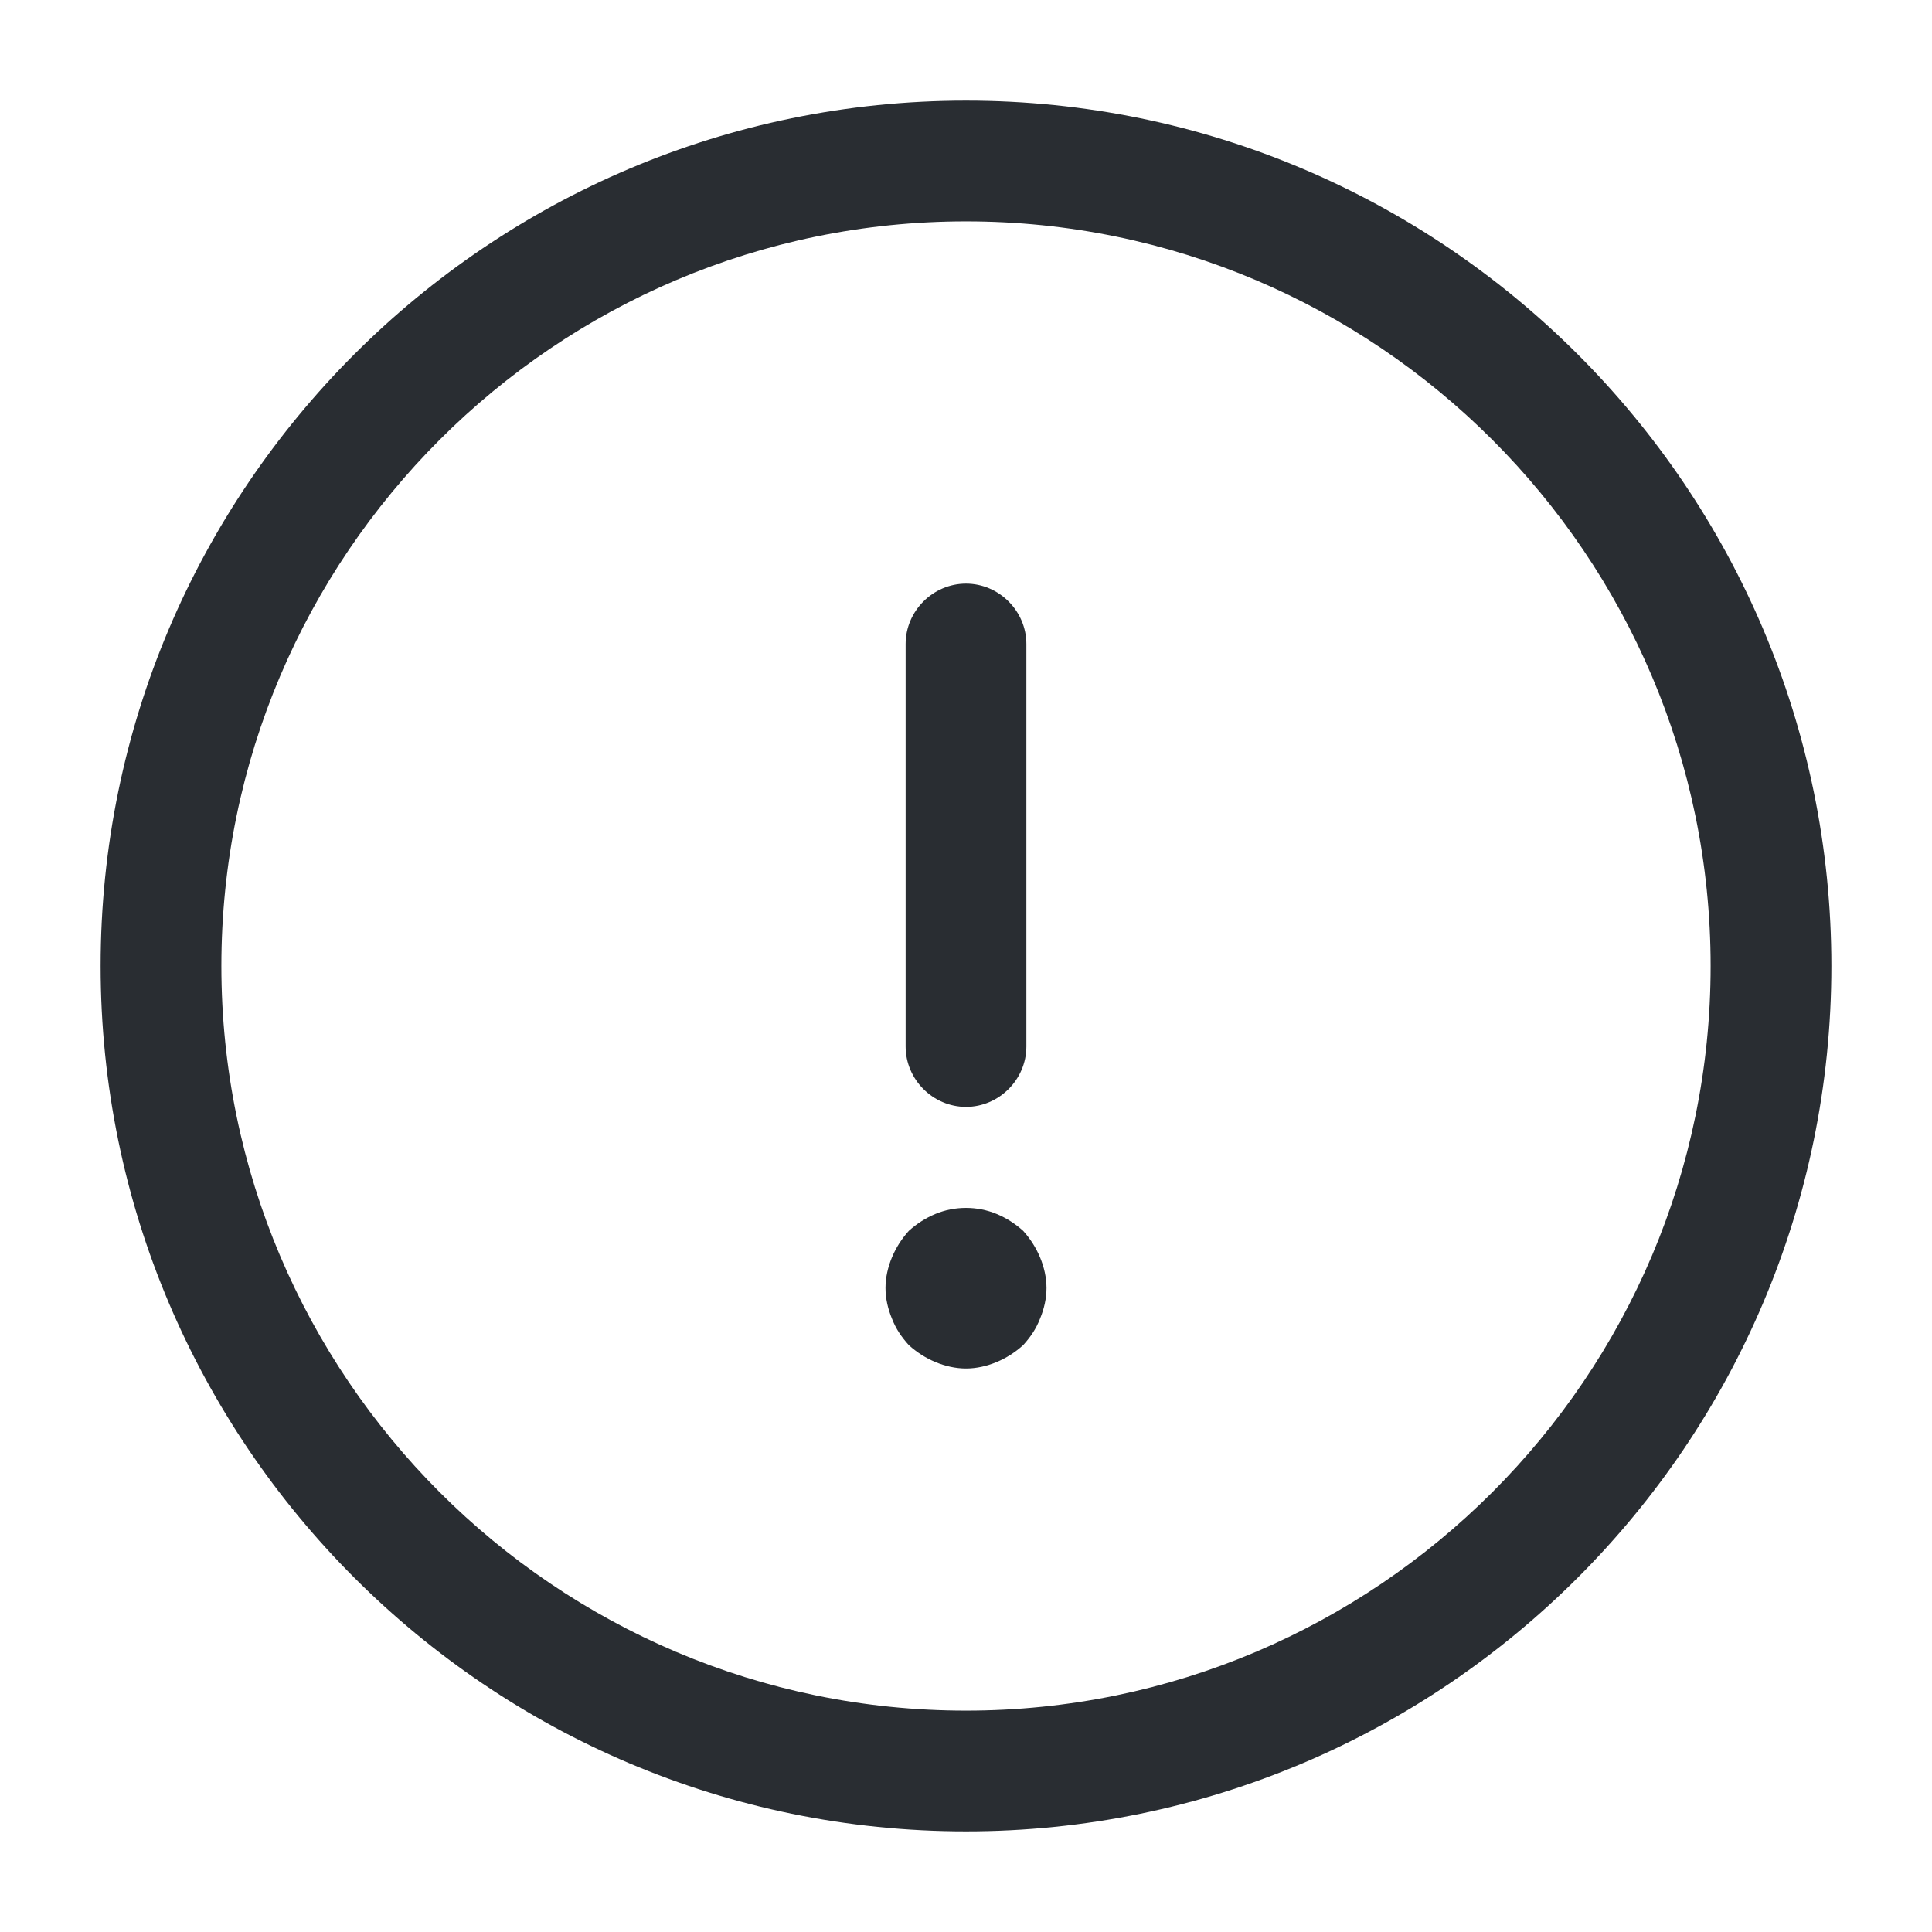
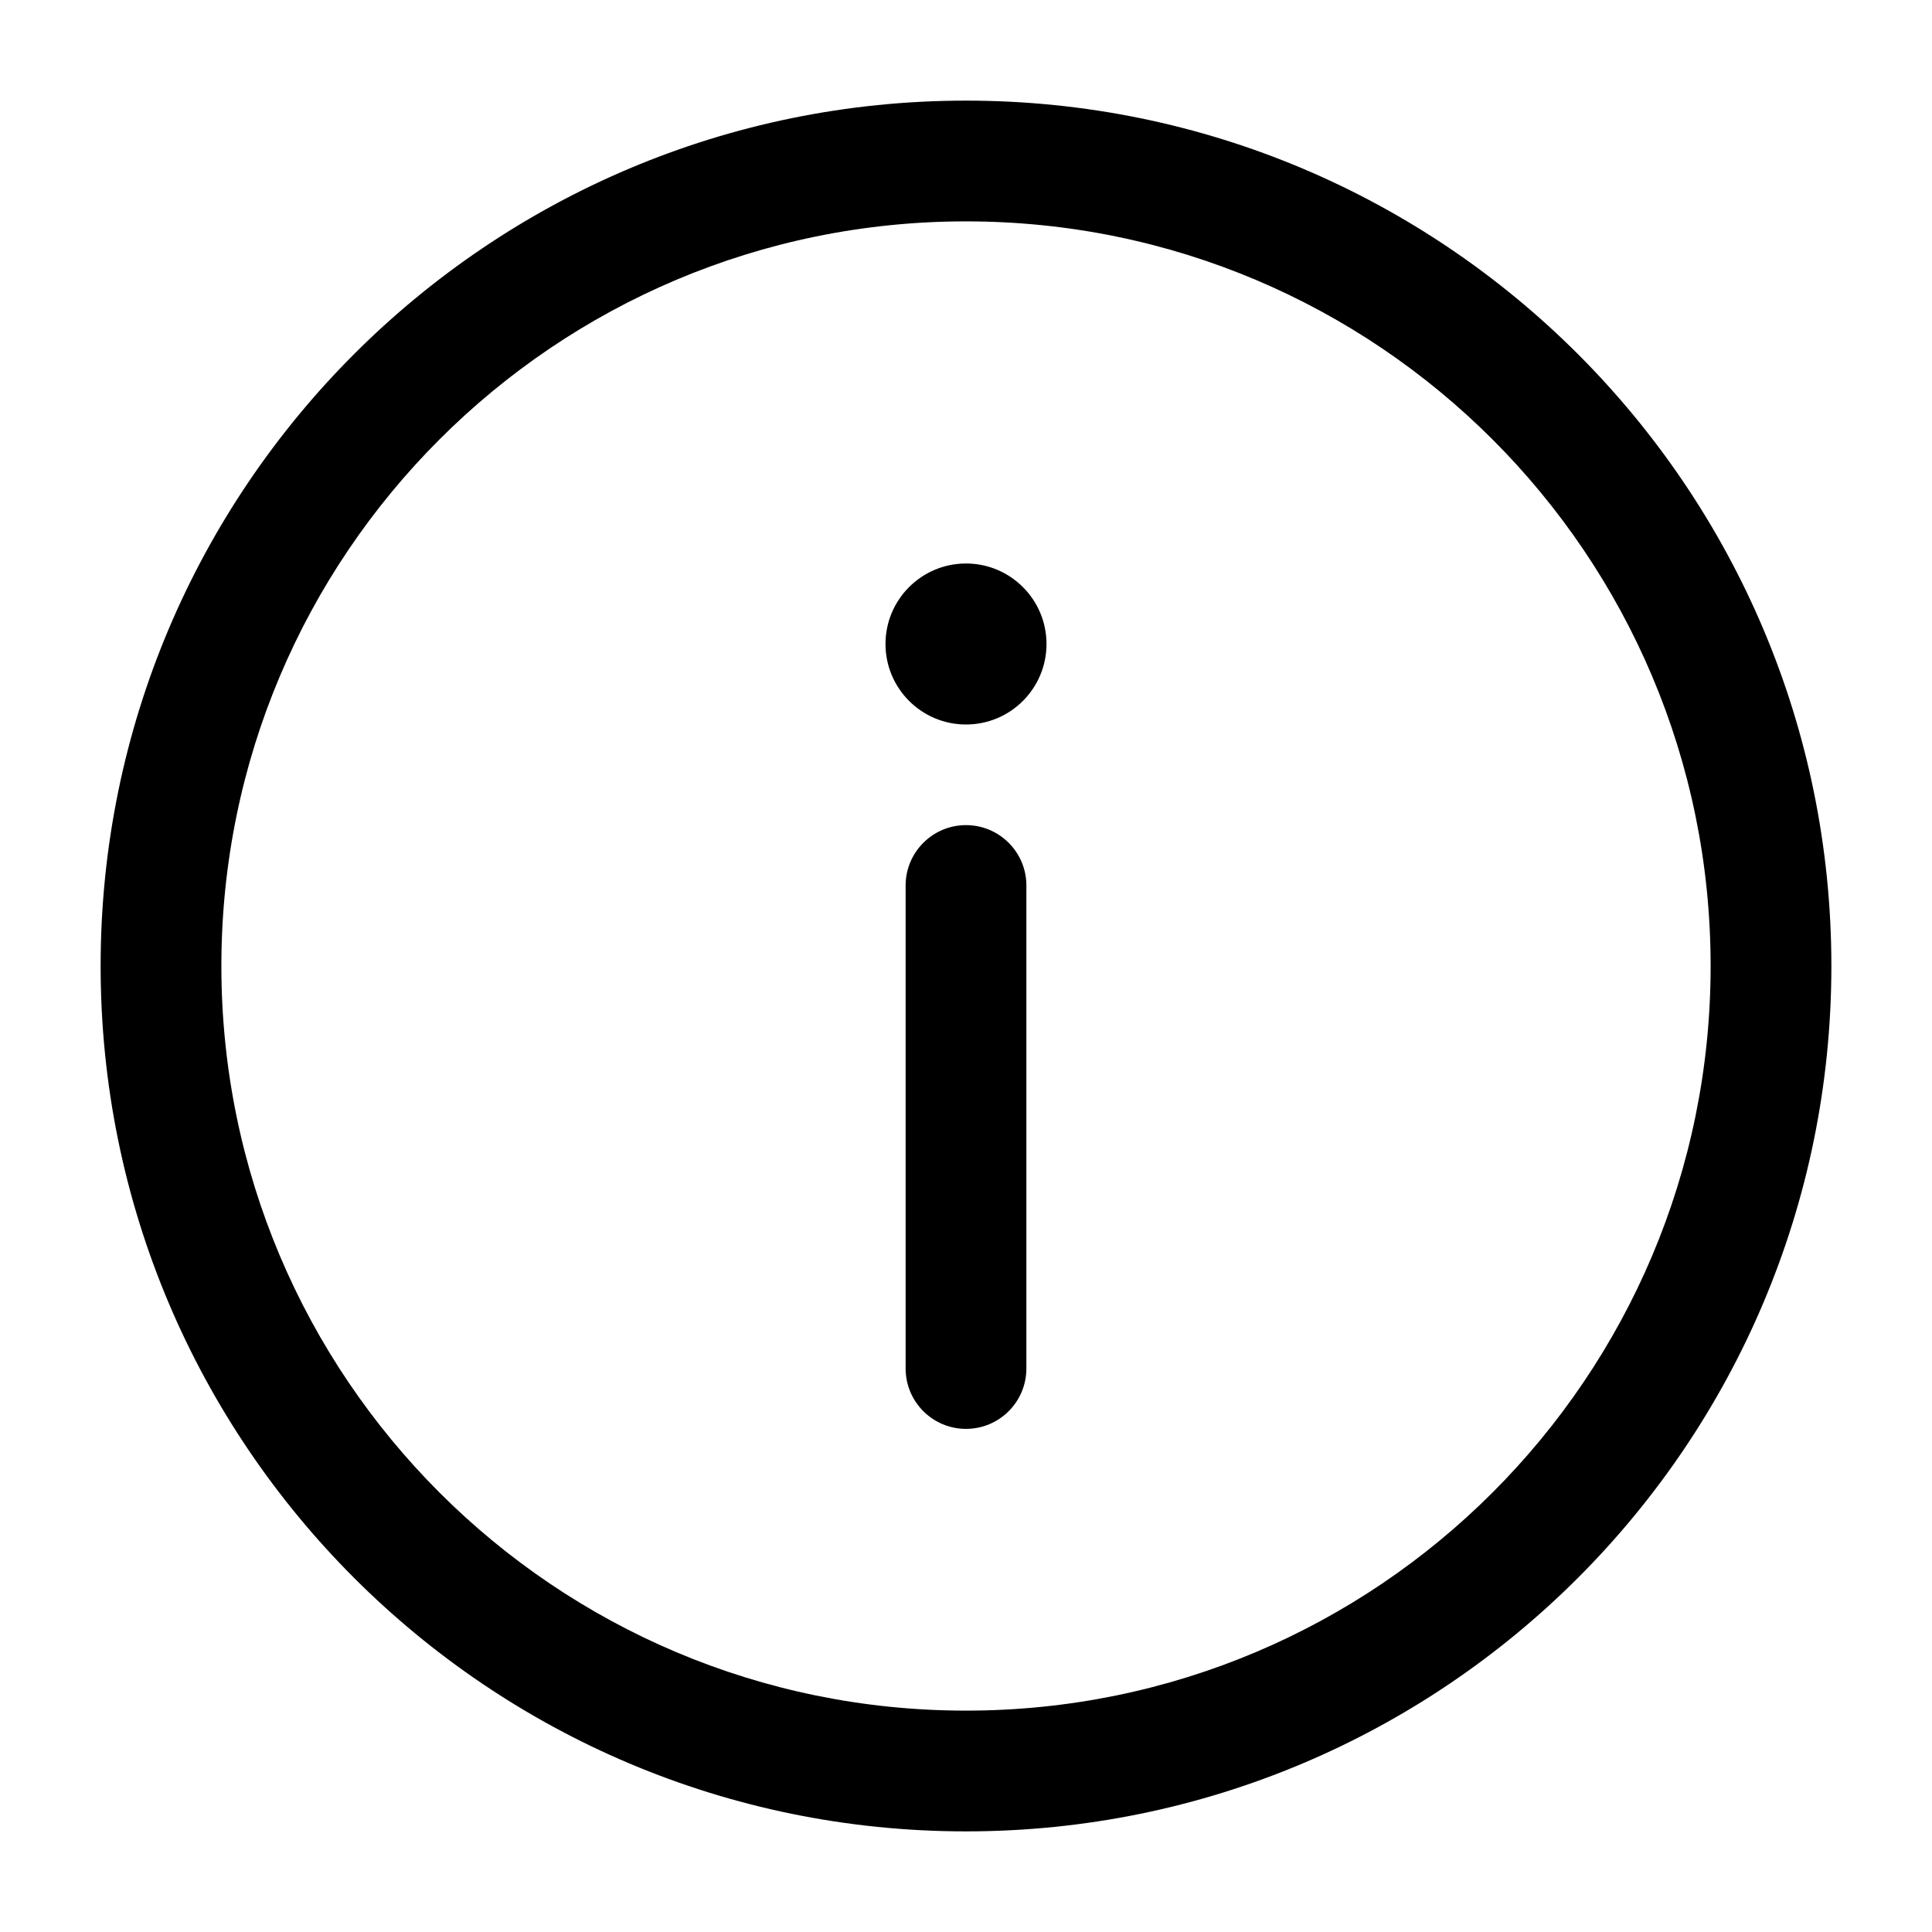
- <svg xmlns="http://www.w3.org/2000/svg" width="24" height="24" viewBox="0 0 24 24" fill="none">
-   <path d="M12 22.75C6.07 22.75 1.25 17.93 1.25 12C1.25 6.07 6.07 1.25 12 1.25C17.93 1.25 22.75 6.07 22.75 12C22.75 17.93 17.93 22.75 12 22.75ZM12 2.75C6.9 2.75 2.75 6.9 2.75 12C2.75 17.1 6.9 21.25 12 21.25C17.1 21.25 21.25 17.1 21.25 12C21.25 6.9 17.1 2.75 12 2.75Z" fill="#292D32" />
-   <path d="M12 13.75C11.59 13.75 11.25 13.41 11.25 13V8C11.25 7.59 11.59 7.25 12 7.25C12.41 7.25 12.75 7.59 12.75 8V13C12.75 13.41 12.41 13.75 12 13.75Z" fill="#292D32" />
-   <path d="M12 17C11.87 17 11.74 16.97 11.62 16.92C11.5 16.87 11.39 16.8 11.29 16.71C11.2 16.61 11.13 16.51 11.08 16.38C11.03 16.26 11 16.13 11 16C11 15.87 11.03 15.74 11.08 15.62C11.13 15.5 11.2 15.39 11.29 15.29C11.39 15.2 11.5 15.13 11.62 15.08C11.86 14.98 12.14 14.98 12.38 15.08C12.5 15.13 12.61 15.2 12.71 15.29C12.8 15.39 12.87 15.5 12.92 15.62C12.97 15.74 13 15.87 13 16C13 16.13 12.97 16.26 12.92 16.38C12.87 16.51 12.8 16.61 12.71 16.71C12.61 16.8 12.5 16.87 12.38 16.92C12.26 16.97 12.13 17 12 17Z" fill="#292D32" />
+ <svg xmlns="http://www.w3.org/2000/svg" width="24" height="24" viewBox="0 0 24 24" fill="none" stroke-width="1.5" class="solar solar-info-circle-outline">
+   <path d="M12 17.75C12.414 17.75 12.75 17.414 12.75 17V11C12.75 10.586 12.414 10.25 12 10.25C11.586 10.25 11.25 10.586 11.25 11V17C11.25 17.414 11.586 17.75 12 17.75Z" fill="currentColor" />
+   <path d="M12 7C12.552 7 13 7.448 13 8C13 8.552 12.552 9 12 9C11.448 9 11 8.552 11 8C11 7.448 11.448 7 12 7Z" fill="currentColor" />
+   <path fill-rule="evenodd" clip-rule="evenodd" d="M1.25 12C1.25 6.063 6.063 1.25 12 1.25C17.937 1.25 22.75 6.063 22.75 12C22.75 17.937 17.937 22.75 12 22.75C6.063 22.75 1.25 17.937 1.25 12ZM12 2.75C6.891 2.75 2.75 6.891 2.75 12C2.75 17.109 6.891 21.25 12 21.25C17.109 21.25 21.25 17.109 21.25 12C21.25 6.891 17.109 2.75 12 2.75Z" fill="currentColor" />
</svg>
